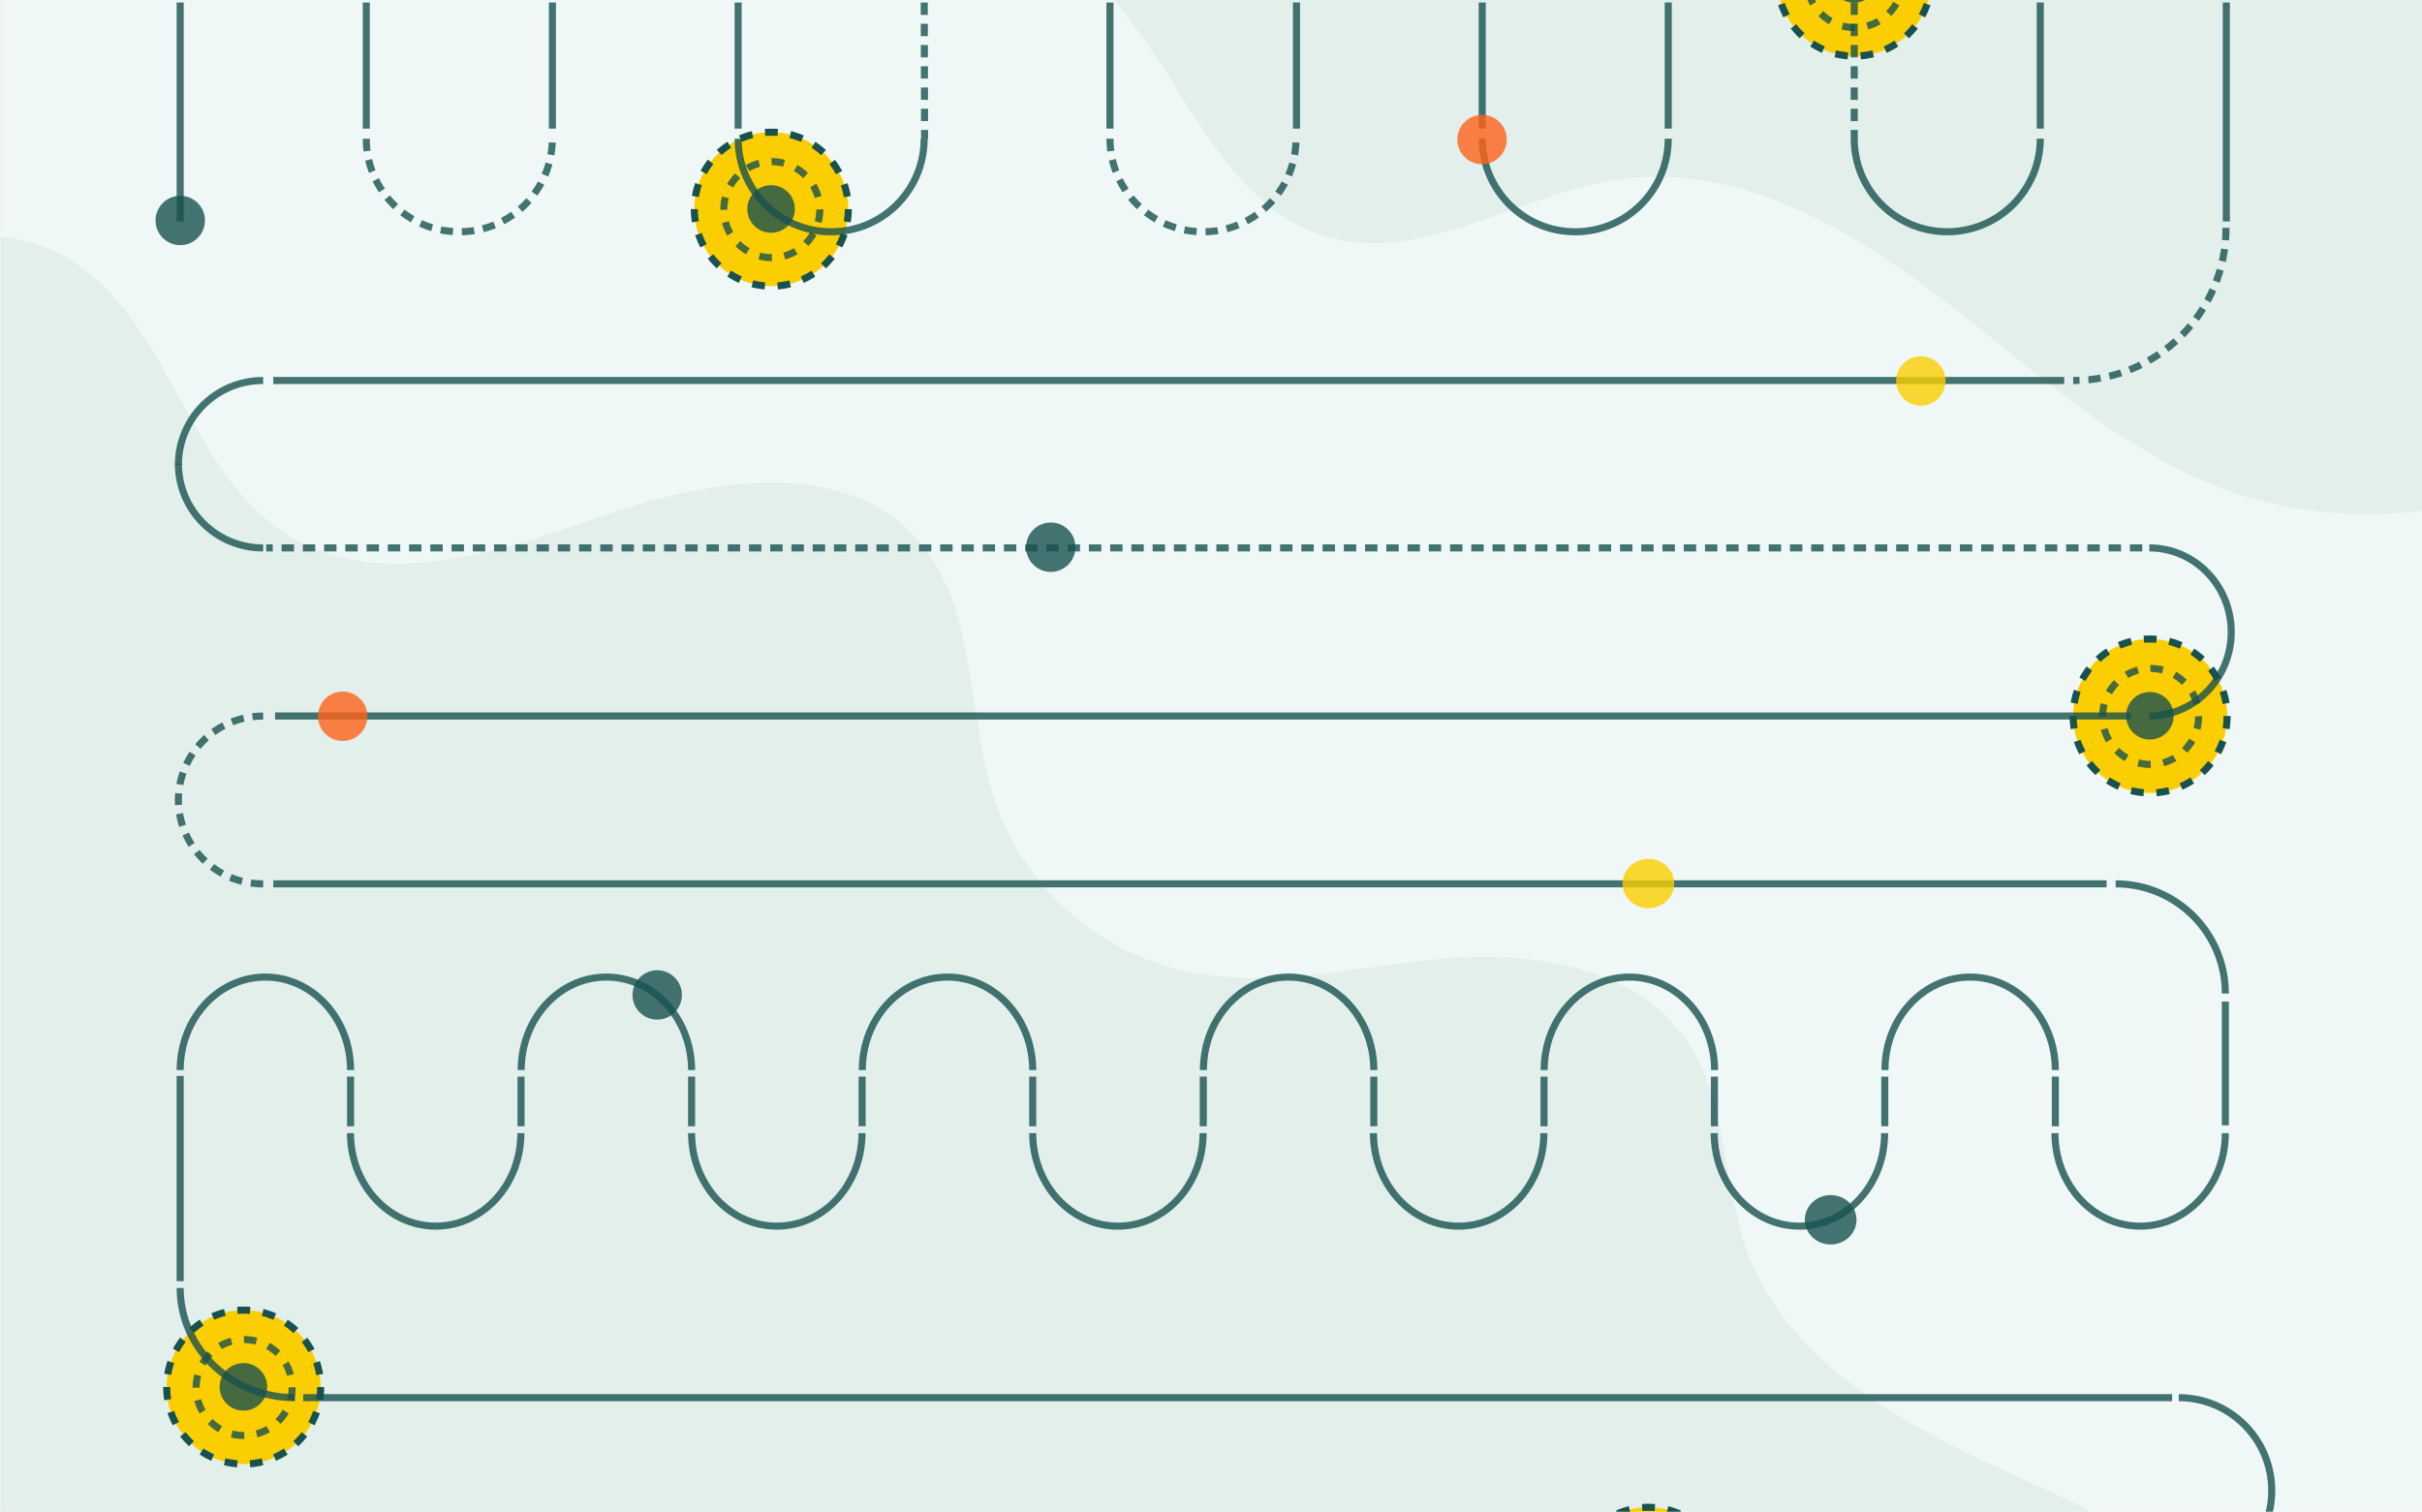
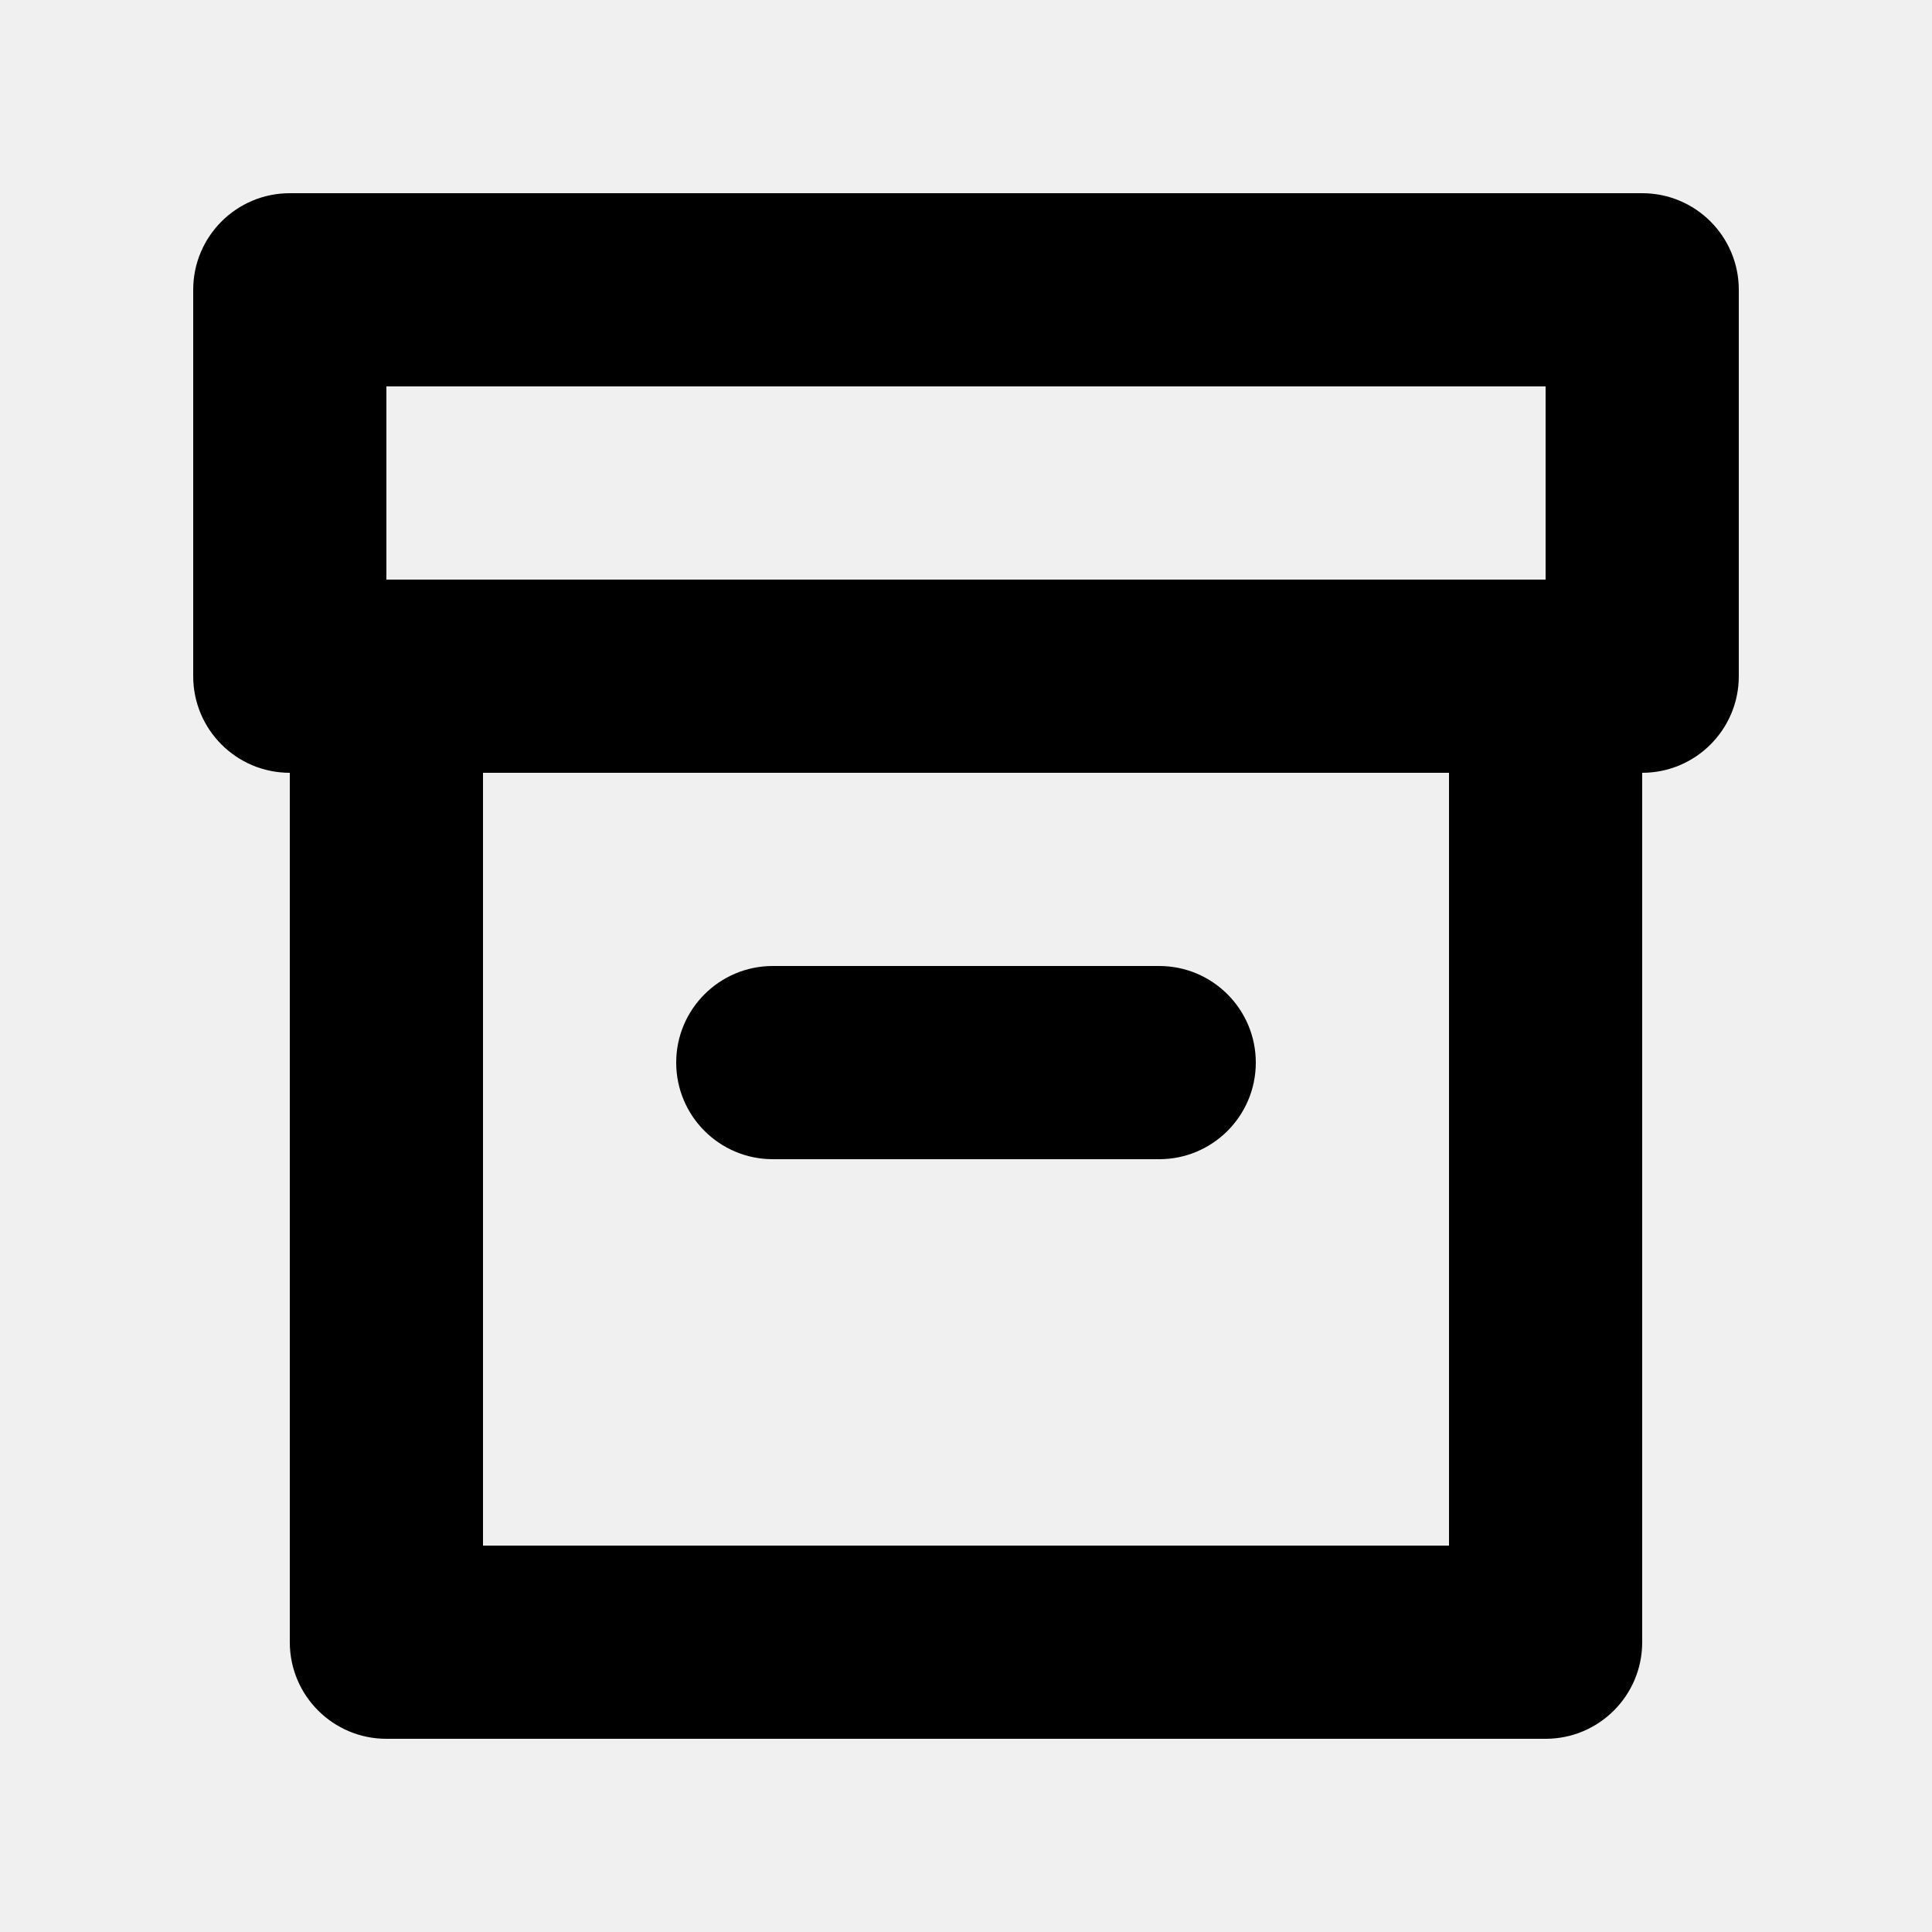
- <svg xmlns="http://www.w3.org/2000/svg" viewBox="0 0 1400 874">
-   <clipPath id="a">
-     <path d="m1520.32-1072.91h1397v961h-1397z" />
-   </clipPath>
-   <clipPath id="b">
-     <path d="m1503.82-1686.41h1433v1569h-1433z" />
-   </clipPath>
-   <clipPath id="c">
-     <path d="m.5-1072.5h1400v961h-1400z" />
-   </clipPath>
-   <clipPath id="d">
-     <path d="m.2-1072.78h1400v2319h-1400z" />
-   </clipPath>
-   <clipPath id="e">
-     <path d="m-16-1075h1433v1569h-1433z" />
-   </clipPath>
-   <clipPath id="f">
-     <path d="m354.2 148.22h34v34h-34z" />
-   </clipPath>
-   <clipPath id="g">
-     <path d="m354.2 201.22h34v34h-34z" />
-   </clipPath>
-   <clipPath id="h">
-     <path d="m354.2 253.22h34v34h-34z" />
-   </clipPath>
-   <clipPath id="i">
-     <path d="m1518.5.5h1400v874h-1400z" />
-   </clipPath>
-   <clipPath id="j">
-     <path d="m1518.32-79.91h1397v961h-1397z" />
-   </clipPath>
-   <clipPath id="k">
-     <path d="m1501.82-693.41h1433v1569h-1433z" />
-   </clipPath>
-   <clipPath id="l">
-     <path d="m0 0h1400v874h-1400z" />
-   </clipPath>
-   <clipPath id="m">
-     <path d="m.5-86.5h1400v961h-1400z" />
-   </clipPath>
-   <clipPath id="n">
-     <path d="m.2-86.78h1400v2319h-1400z" />
-   </clipPath>
-   <clipPath id="o">
-     <path d="m-16-89h1433v1569h-1433z" />
-   </clipPath>
-   <g clip-path="url(#a)">
-     <g clip-path="url(#b)">
-       <path d="m1818.7-986c27.62-37.71 78.52-46.23 113.49-18.93 49.53 38.57 58.32 128 108 166.2 47.56 36.6 109.43 10.73 162.7-11.44s121-35.73 158.56 15.31c31.42 42.75 24.14 108.7 40.14 162.5 14.17 47.56 48.29 85.74 88.57 98.92 44.48 14.59 91.38-.25 137.3-5.3s99 4.11 125 50.25c20.92 37.08 17.71 86.54 30.63 128.66 22.63 73.76 88.5 111.23 147.8 143.33 28.87 15.62 59.5 33.85 74.33 67.69 28.73 65.31-16.34 140.88-58.39 194.52-25.29 32.29-51.83 65.58-86.37 80.73-66.06 29.11-137.37-15.86-207.5-22-93.09-8.2-179.62 52.22-262.08 105.31s-177.19 101.84-266.61 69.42c-58.38-21.22-104.63-73.83-152.92-119s-106.35-85.48-166.76-75.17c-51.43 8.75-101.35 53.56-150.75 34.23-40-15.7-61.14-66.73-84.5-109.09-42.23-76.26-103-135-174.11-168-58.78-27.14-131.33-43.78-157.71-113-16.33-42.84-8.79-93.55-19.54-138.92-28.48-119.3-168.34-158.66-195.43-278.22-12.34-54.35 3.41-114.3 33.39-157.37s72.49-71 116.57-88.82c139.87-56.56 293-18.46 434.62 31.24 38.31 13.41 77.47 27.85 117.23 24.14s61.6-37.63 94.07-66.19" fill="#b2b2a7" />
-     </g>
-   </g>
-   <g clip-path="url(#c)">
-     <g clip-path="url(#d)">
-       <path d="m.2-1072.78h1400v2319h-1400z" fill="#fff" />
-       <g clip-path="url(#e)">
-         <path d="m-16.07-1916h1432.86v2475.65h-1432.86z" fill="#eff8f6" />
-         <path d="m-86.63-816.71c31.41-35.65 89.29-43.71 129-17.9 56.32 36.48 66.32 121.06 122.78 157.17 54.08 34.61 124.42 10.14 185-10.82s137.66-33.74 180.32 14.47c35.73 40.43 27.45 102.79 45.65 153.66 16.12 45 54.9 81.08 100.7 93.54 50.58 13.8 103.91-.22 156.13-5s112.56 3.88 142.1 47.52c23.79 35.06 20.14 81.83 34.83 121.66 25.74 69.74 100.63 105.17 168.06 135.53 32.82 14.77 67.65 32 84.51 64 32.67 61.77-18.57 133.23-66.39 184-28.71 30.5-58.92 62-98.16 76.3-75.11 27.52-156.2-15-235.94-20.81-105.84-7.75-204.23 49.38-298 99.58s-201.48 96.3-303.15 65.65c-66.37-20.12-118.97-69.84-173.81-112.54s-121-80.86-189.62-71.16c-58.48 8.28-115.24 50.65-171.41 32.37-45.5-14.84-69.52-63.1-96.08-103.16-47.71-71.83-117.89-128.15-198.02-158.88-66.87-25.66-149.33-41.4-179.32-106.89-18.57-40.5-10-88.47-22.23-131.36-32.37-112.7-191.4-149.93-222.21-263-14-51.39 3.88-108.08 38-148.81s82.43-67.13 132.55-84c159-53.48 333.13-17.46 494.18 29.54 43.56 12.68 88.09 26.33 133.3 22.82s70-35.58 107-62.58" fill="#e2efeb" />
-         <g fill="none" stroke="#18514f" stroke-miterlimit="10" stroke-width="4.09">
-           <path d="m708.55 124.84c0 29.71 22.53 53.76 50.37 53.76s50.36-24 50.36-53.76" opacity=".8" />
-           <path d="m304.77 124.84c0 29.71 22.53 53.76 50.37 53.76s50.36-24 50.36-53.76" opacity=".8" />
-           <path d="m103.32 124.84c0 29.71 22.52 53.76 50.36 53.76s50.36-24 50.36-53.76" opacity=".8" />
-           <path d="m405.5 47.97v72.89" opacity=".8" />
-           <path d="m103.35-22v142.96" opacity=".8" />
-           <path d="m708.55 47.97v72.89" opacity=".8" />
-           <path d="m506.92 124.84c0 29.71 22.53 53.76 50.36 53.76s50.37-24 50.37-53.76" opacity=".8" />
-           <path d="m607.83 47.97v72.89" opacity=".8" />
-           <path d="m708.55 43.88c0-29.71-22.52-53.76-50.36-53.76s-50.36 24.05-50.36 53.76" opacity=".8" />
-           <path d="m809.44 47.97v72.89" opacity=".8" />
-           <path d="m910.16 43.88c0-29.71-22.53-53.76-50.36-53.76s-50.37 24.05-50.37 53.76" opacity=".8" />
-           <path d="m910.16 124.84c0 29.71 22.53 53.76 50.37 53.76s50.36-24 50.36-53.76" opacity=".8" />
-           <path d="m910.16 47.97v72.89" opacity=".8" />
-           <path d="m1011.04 47.97v72.89" opacity=".8" />
-           <path d="m1111.77 43.88c0-29.71-22.53-53.76-50.36-53.76s-50.41 24.05-50.41 53.76" opacity=".8" />
-           <path d="m1111.77 124.84c0 29.71 22.53 53.76 50.36 53.76s50.37-24 50.37-53.76" opacity=".8" />
-           <path d="m1111.77 47.97v72.89" opacity=".8" />
-           <path d="m1212.65 47.97v72.89" opacity=".8" />
-           <path d="m1313.38 47.97v115.95" opacity=".8" />
-           <path d="m1313.38 43.88c0-29.71-22.53-53.76-50.37-53.76s-50.36 24.05-50.36 53.76" opacity=".8" />
-           <path d="m506.92 47.97v72.89" opacity=".8" />
-           <path d="m506.22 43.88c0-29.71-22.52-53.76-50.36-53.76s-50.36 24.05-50.36 53.76" opacity=".8" />
-         </g>
-         <circle cx="519.04" cy="160.78" fill="#face00" opacity=".8" r="14.28" />
-         <circle cx="1313.38" cy="163.3" fill="#18514f" opacity=".8" r="14.28" />
-         <g fill="none" stroke="#18514f" stroke-miterlimit="10" stroke-width="4.09">
-           <path d="m304.77 46.63c0-29.72-22.52-53.76-50.36-53.76s-50.36 24-50.36 53.76" opacity=".8" />
-           <path d="m304.77 50.72v70.23" opacity=".8" />
-           <path d="m204.05 50.72v70.23" opacity=".8" />
-         </g>
-         <circle cx="216.29" cy="12.84" fill="#ff621a" opacity=".8" r="14.28" />
-       </g>
-       <g fill="none" stroke="#b2b2a7">
-         <path d="m147.2 191.72h241" opacity=".3" />
-         <path d="m147.2 243.72h241" opacity=".3" />
-         <path d="m147.2 294.72h241" opacity=".3" />
-       </g>
-       <text fill="#203131" font-family="NotoSerif" font-size="16" transform="translate(147.2 171.22)">
-         <tspan letter-spacing="-.07em">T</tspan>
-         <tspan letter-spacing="0em" x="6.82" y="0">echnology &amp; pl</tspan>
-         <tspan letter-spacing="0em" x="106.93" y="0">a</tspan>
-         <tspan x="114.57" y="0">t</tspan>
-         <tspan letter-spacing="-.01em" x="119.87" y="0">f</tspan>
-         <tspan letter-spacing="0em" x="124.33" y="0">o</tspan>
-         <tspan letter-spacing="0em" x="133.12" y="0">r</tspan>
-         <tspan letter-spacing="0em" x="138.41" y="0">ms</tspan>
-       </text>
-       <rect fill="none" height="18" rx="3" width="18" x="120.2" y="155.22" />
-       <rect fill="none" height="17" rx="2.5" stroke="#585850" width="17" x="120.7" y="155.72" />
-       <text fill="#203131" font-family="NotoSerif" font-size="16" transform="translate(147.2 225.22)">L<tspan letter-spacing="-.01em" x="7.55" y="0">a</tspan>
-         <tspan x="15.14" y="0">w &amp; poli</tspan>
-         <tspan letter-spacing=".02em" x="68.78" y="0">c</tspan>
-         <tspan x="76.24" y="0">y</tspan>
-       </text>
-       <rect fill="none" height="18" rx="3" width="18" x="120.2" y="209.22" />
-       <rect fill="none" height="17" rx="2.5" stroke="#585850" width="17" x="120.7" y="209.72" />
-       <text fill="#203131" font-family="NotoSerif" font-size="16" transform="translate(147.2 274.22)">
-         <tspan letter-spacing="-.04em">F</tspan>
-         <tspan x="7.07" y="0">air labor</tspan>
-       </text>
-       <text fill="#203131" font-family="NotoSerif" font-size="16" transform="translate(147.2 325.22)">
-         <tspan letter-spacing="0em">P</tspan>
-         <tspan x="8.43" y="0">l</tspan>
-         <tspan letter-spacing="0em" x="12.21" y="0">a</tspan>
-         <tspan x="19.86" y="0">t</tspan>
-         <tspan letter-spacing="-.01em" x="25.15" y="0">f</tspan>
-         <tspan x="29.62" y="0">o</tspan>
-         <tspan letter-spacing="0em" x="38.4" y="0">r</tspan>
-         <tspan x="43.7" y="0">m</tspan>
-         <tspan letter-spacing="-.01em" x="60.43" y="0">c</tspan>
-         <tspan letter-spacing="0em" x="67.5" y="0">oop theo</tspan>
-         <tspan letter-spacing=".02em" x="128.54" y="0">r</tspan>
-         <tspan x="134.17" y="0">y</tspan>
-       </text>
-       <g fill="none">
-         <rect height="18" rx="3" width="18" x="120.2" y="258.22" />
-         <rect height="17" rx="2.5" stroke="#585850" width="17" x="120.7" y="258.72" />
-         <rect height="18" rx="3" width="18" x="120.2" y="309.22" />
-         <rect height="17" rx="2.5" stroke="#585850" width="17" x="120.7" y="309.72" />
-       </g>
-       <text fill="#16605d" font-family="NotoSans-Bold, Noto Sans" font-size="20" font-weight="700" transform="translate(120.2 405.72)">Format</text>
-       <path d="m120.2 375.22h268.5" fill="none" stroke="#16605d" stroke-width="3" />
-       <path d="m386.75 396a1.39 1.39 0 0 1 1.84.13 1.48 1.48 0 0 1 .13 1.89l-5.63 5.78a1.39 1.39 0 0 1 -2 0l-5.61-5.8a1.48 1.48 0 0 1 .13-1.89 1.39 1.39 0 0 1 1.84-.13l4.65 4.75 4.65-4.76z" fill="#16605d" fill-rule="evenodd" />
-       <text fill="#16605d" font-family="NotoSans-Bold, Noto Sans" font-size="20" font-weight="700" transform="translate(120.2 474.72)">Sector</text>
-       <path d="m120.2 444.22h268.5" fill="none" stroke="#16605d" stroke-width="3" />
-       <path d="m386.75 465a1.39 1.39 0 0 1 1.84.13 1.48 1.48 0 0 1 .13 1.89l-5.63 5.78a1.39 1.39 0 0 1 -2 0l-5.61-5.8a1.48 1.48 0 0 1 .13-1.89 1.39 1.39 0 0 1 1.84-.13l4.65 4.75 4.65-4.76z" fill="#16605d" fill-rule="evenodd" />
-       <g clip-path="url(#f)">
-         <circle cx="371.2" cy="165.22" fill="#e3eae8" r="17" />
-         <path d="m374.4 162.42a1 1 0 0 1 1.4.2 1 1 0 0 1 0 1.2l-4 4a1 1 0 0 1 -1.4 0l-4-4a1 1 0 0 1 .2-1.4 1 1 0 0 1 1.2 0l3.3 3.29 3.3-3.3z" fill="#16605d" fill-rule="evenodd" />
-       </g>
-       <g clip-path="url(#g)">
-         <circle cx="371.2" cy="218.22" fill="#e3eae8" r="17" />
-         <path d="m374.4 215.42a1 1 0 0 1 1.4.2 1 1 0 0 1 0 1.2l-4 4a1 1 0 0 1 -1.4 0l-4-4a1 1 0 0 1 .2-1.4 1 1 0 0 1 1.2 0l3.3 3.29 3.3-3.3z" fill="#16605d" fill-rule="evenodd" />
-       </g>
-       <g clip-path="url(#h)">
-         <circle cx="371.2" cy="270.22" fill="#e3eae8" r="17" />
-         <path d="m374.4 267.42a1 1 0 0 1 1.4.2 1 1 0 0 1 0 1.2l-4 4a1 1 0 0 1 -1.4 0l-4-4a1 1 0 0 1 .2-1.4 1 1 0 0 1 1.2 0l3.3 3.29 3.3-3.3z" fill="#16605d" fill-rule="evenodd" />
-       </g>
-     </g>
-   </g>
-   <g clip-path="url(#i)">
-     <g clip-path="url(#j)">
-       <g clip-path="url(#k)">
-         <path d="m1816.7 7c27.62-37.71 78.52-46.23 113.49-18.93 49.53 38.57 58.32 128 108 166.2 47.56 36.6 109.43 10.73 162.7-11.44s121-35.73 158.56 15.31c31.42 42.75 24.14 108.7 40.14 162.5 14.17 47.56 48.29 85.74 88.57 98.92 44.48 14.59 91.38-.25 137.3-5.3s99 4.11 125 50.25c20.92 37.08 17.71 86.54 30.63 128.66 22.63 73.76 88.5 111.23 147.8 143.33 28.87 15.62 59.5 33.85 74.33 67.69 28.73 65.31-16.34 140.88-58.39 194.52-25.25 32.26-51.82 65.55-86.33 80.7-66.06 29.11-137.37-15.86-207.5-22-93.09-8.2-179.62 52.22-262.08 105.31s-177.19 101.84-266.61 69.42c-58.38-21.22-104.63-73.83-152.92-119s-106.39-85.45-166.8-75.14c-51.43 8.75-101.35 53.56-150.75 34.23-40-15.7-61.14-66.73-84.5-109.09-42.23-76.26-103-135-174.11-168-58.78-27.14-131.33-43.78-157.71-113-16.33-42.84-8.79-93.55-19.54-138.92-28.48-119.3-168.34-158.66-195.43-278.22-12.34-54.35 3.41-114.3 33.39-157.37s72.49-71 116.57-88.82c139.87-56.59 292.98-18.49 434.62 31.19 38.31 13.41 77.47 27.85 117.23 24.14s61.64-37.61 94.07-66.14" fill="#b2b2a7" />
-         <path d="m1401.7-689.91c-13.7 21.29-24.57 45.42-19.26 69 6.72 30.23 38.27 53.72 45.69 83.8 7.95 32-12.82 63.73-34 91.55-74.11 97.37-162.3 187.36-262.74 268.09-31.55 25.33-67.17 60.32-48.26 92.89 15.38 26.54 59.13 33.85 80.6 57.41 34.73 38.1-5 93 9.46 138.94 12.72 40.45 66.72 65.07 118.25 67.49s101.56-12.26 150.47-25.64 100.49-25.83 151.4-18.81c102 14.05 169.5 100.77 270.78 117.94 35.27 6 72 2.84 107.29-3.33 73.09-12.85 143.79-39.67 195.67-83.24s83.17-105 74.5-165.06c-9.37-64.43-62.22-126.45-42.16-189.19 10.08-31.58 37.39-57.26 57.89-85.29 33.32-45.42 47.46-107.73 6-148.6-28.19-27.75-69.38-67.77-79.18-92.75-11.14-28.52 19.18-112.47-4.78-145.4-4.95-6.81-126-36.9-136.54-46.55-52.76-48.4-17.14-107.86-83.25-143.91-47.72-26-110.12-23.2-167.47-19.37-103.94 7-167.3 5.25-248.69 59.53" fill="#face00" />
-         <g fill="none" stroke="#294040" stroke-miterlimit="10">
-           <circle cx="1275.52" cy="96.78" r="184.31" stroke-width=".33" />
-           <g stroke-linecap="square">
-             <circle cx="1275.52" cy="96.78" r="148.76" stroke-width="1.32" />
-             <path d="m1275.38 82.3a14.48 14.48 0 1 1 -14.38 14.62 14.48 14.48 0 0 1 14.35-14.62z" stroke-width="4.61" />
-             <circle cx="1275.52" cy="96.78" r="42.13" stroke-width="3.95" />
-             <circle cx="1275.52" cy="96.78" r="77.67" stroke-width="3.29" />
-             <circle cx="1275.52" cy="96.78" r="113.22" stroke-width="1.97" />
-           </g>
-         </g>
-       </g>
-     </g>
-   </g>
-   <g clip-path="url(#l)">
-     <g clip-path="url(#m)">
-       <g clip-path="url(#n)">
-         <path d="m.2-86.78h1400v2319h-1400z" fill="#fff" />
-         <g clip-path="url(#o)">
-           <path d="m-16.07-930h1432.86v2475.65h-1432.86z" fill="#eff8f6" />
-           <path d="m-86.63 169.29c31.41-35.65 89.29-43.71 129-17.9 56.32 36.48 66.32 121.06 122.78 157.17 54.08 34.61 124.42 10.14 185-10.82s137.66-33.74 180.32 14.47c35.73 40.43 27.45 102.79 45.65 153.66 16.12 45 54.9 81.08 100.7 93.54 50.58 13.8 103.91-.22 156.13-5s112.56 3.88 142.1 47.52c23.79 35.06 20.14 81.83 34.83 121.66 25.74 69.74 100.63 105.17 168.06 135.53 32.82 14.77 67.65 32 84.51 64 32.67 61.77-18.57 133.23-66.39 183.95-28.71 30.5-58.92 62-98.16 76.3-75.11 27.52-156.2-15-235.94-20.81-105.84-7.75-204.23 49.38-298 99.58s-201.48 96.3-303.15 65.65c-66.37-20.07-118.97-69.79-173.81-112.49s-121-80.86-189.62-71.16c-58.48 8.28-115.24 50.65-171.41 32.37-45.5-14.84-69.52-63.1-96.08-103.16-47.66-71.83-117.85-128.15-198-158.88-66.83-25.66-149.33-41.4-179.32-106.89-18.57-40.5-10-88.47-22.23-131.36-32.37-112.7-191.4-149.93-222.21-263-14-51.39 3.88-108.08 38-148.81s82.43-67.13 132.55-84c159-53.48 333.13-17.46 494.18 29.54 43.56 12.68 88.09 26.33 133.3 22.82s70-35.58 107-62.58" fill="#e2efeb" />
-           <path d="m951.75-871.14c31.41-35.65 89.29-43.71 129-17.9 56.31 36.48 66.31 121.07 122.78 157.17 54.08 34.61 124.42 10.14 185-10.82s137.62-33.79 180.29 14.47c35.73 40.43 27.45 102.79 45.65 153.66 16.11 45 54.9 81.08 100.7 93.54 50.57 13.8 103.9-.22 156.12-5s112.56 3.88 142.1 47.52c23.79 35.06 20.14 81.83 34.83 121.66 25.78 69.74 100.67 105.18 168.1 135.54 32.82 14.76 67.66 32 84.51 64 32.68 61.76-18.57 133.22-66.38 183.94-28.72 30.51-58.93 62-98.17 76.31-75.11 27.52-156.19-15-235.93-20.82-105.85-7.75-204.24 49.38-298 99.59s-201.48 96.3-303.14 65.64c-66.39-20.07-119-69.82-173.88-112.49s-121-80.86-189.61-71.16c-58.49 8.29-115.25 50.65-171.42 32.37-45.5-14.84-69.52-63.08-96.07-103.16-47.67-71.83-117.86-128.15-197.97-158.92-66.84-25.66-149.34-41.4-179.32-106.89-18.58-40.5-10-88.47-22.23-131.36-32.38-112.66-191.41-149.89-222.21-262.97-14-51.39 3.87-108.08 38-148.81s82.39-67.13 132.5-83.97c159-53.48 333.14-17.46 494.18 29.54 43.56 12.68 88.09 26.33 133.3 22.82s70-35.58 107-62.58" fill="#e2efeb" />
-           <g stroke="#18514f" stroke-miterlimit="10">
-             <g fill="none">
-               <path d="m1259.39 915.58a53.73 53.73 0 0 0 53.75-53.7v-.06a53.73 53.73 0 0 0 -53.69-53.76h-.06" opacity=".8" stroke-width="4.09" />
-               <path d="m1187.84 655.13c0 29.72 22 53.76 49.24 53.76s49.25-24 49.25-53.76" opacity=".8" stroke-width="4.09" />
-               <path d="m596.94 655.13c0 29.72 22 53.76 49.24 53.76s49.25-24 49.25-53.76" opacity=".8" stroke-width="4.09" />
-               <path d="m104.15 622.03v118.68" opacity=".8" stroke-width="4.09" />
-               <path d="m1286.33 579.07v71.53" opacity=".8" stroke-width="4.09" />
-               <path d="m794.11 622.44v28.71" opacity=".8" stroke-width="4.09" />
-               <path d="m695.53 622.44v28.71" opacity=".8" stroke-width="4.09" />
-               <path d="m399.76 655.13c0 29.72 22 53.76 49.25 53.76s49.25-24 49.25-53.76" opacity=".8" stroke-width="4.09" />
-               <path d="m498.35 622.44v28.71" opacity=".8" stroke-width="4.09" />
-               <path d="m202.59 655.13c0 29.72 22 53.76 49.25 53.76s49.25-24 49.25-53.76" opacity=".8" stroke-width="4.09" />
-               <path d="m301.18 622.44v28.71" opacity=".8" stroke-width="4.09" />
-               <path d="m794.11 618.65c0-29.72-22-53.76-49.25-53.76s-49.24 24-49.24 53.76" opacity=".8" stroke-width="4.09" />
-               <path d="m793.91 655.13c0 29.72 22 53.76 49.25 53.76s49.25-24 49.25-53.76" opacity=".8" stroke-width="4.09" />
-               <path d="m892.5 622.44v28.71" opacity=".8" stroke-width="4.09" />
-               <path d="m991.09 618.65c0-29.72-22-53.76-49.25-53.76s-49.25 24-49.25 53.76" opacity=".8" stroke-width="4.09" />
-               <path d="m990.88 655.13c0 29.72 22 53.76 49.25 53.76s49.25-24 49.25-53.76" opacity=".8" stroke-width="4.09" />
-               <path d="m1089.47 622.44v28.71" opacity=".8" stroke-width="4.09" />
-               <path d="m990.98 622.44v28.71" opacity=".8" stroke-width="4.09" />
-               <path d="m1188.06 622.44v28.71" opacity=".8" stroke-width="4.09" />
-               <path d="m1188.06 618.65c0-29.72-22-53.76-49.25-53.76s-49.25 24-49.25 53.76" opacity=".8" stroke-width="4.09" />
-               <path d="m596.94 622.44v28.71" opacity=".8" stroke-width="4.09" />
-               <path d="m596.94 618.65c0-29.72-22-53.76-49.25-53.76s-49.25 24-49.25 53.76" opacity=".8" stroke-width="4.09" />
-               <path d="m399.76 622.44v28.71" opacity=".8" stroke-width="4.09" />
-               <path d="m399.76 618.65c0-29.72-22-53.76-49.25-53.76s-49.24 24-49.24 53.76" opacity=".8" stroke-width="4.09" />
-               <path d="m202.64 622.44v28.71" opacity=".8" stroke-width="4.09" />
-               <path d="m202.64 618.65c0-29.72-22-53.76-49.25-53.76s-49.24 24-49.24 53.76" opacity=".8" stroke-width="4.09" />
-             </g>
-             <circle cx="140.85" cy="801.94" fill="#face00" r="44.5" stroke-dasharray="7.36 7.36" stroke-width="4.08" />
-             <circle cx="141.12" cy="802.21" fill="none" opacity=".8" r="27.76" stroke-dasharray="7.26 7.26" stroke-width="4.08" />
-           </g>
-           <circle cx="140.71" cy="801.81" fill="#18514f" opacity=".8" r="13.75" />
-           <circle cx="952.85" cy="915.94" fill="#face00" r="44.5" stroke="#18514f" stroke-dasharray="7.36 7.36" stroke-miterlimit="10" stroke-width="4.08" />
-           <path d="m170.49 808.06c-36.67 0-66.34-28.35-66.34-63.4" fill="none" opacity=".8" stroke="#18514f" stroke-miterlimit="10" stroke-width="4.09" />
-           <path d="m103.12 268.63a48.79 48.79 0 0 1 48.93-48.63h.06" fill="none" opacity=".8" stroke="#18514f" stroke-miterlimit="10" stroke-width="4.09" />
-           <path d="m152.11 316.77a48.8 48.8 0 0 1 -49-48.6v-.05" fill="none" opacity=".8" stroke="#18514f" stroke-miterlimit="10" stroke-width="4.09" />
-           <circle cx="1242.85" cy="413.94" fill="#face00" r="44.5" stroke="#18514f" stroke-dasharray="7.36 7.36" stroke-miterlimit="10" stroke-width="4.08" />
-           <circle cx="1243.12" cy="414.21" r="27.76" style="fill:none;stroke:#18514f;stroke-miterlimit:10;opacity:.8;stroke-width:4.08;stroke-dasharray:7.26 7.26" />
-           <circle cx="1242.71" cy="413.81" fill="#18514f" opacity=".8" r="13.75" />
-           <path d="m1242.37 316.77c26.18 0 47.37 21.76 47.37 48.65v-.12c0 26.9-21.19 48.65-47.37 48.65" fill="none" opacity=".8" stroke="#18514f" stroke-miterlimit="10" stroke-width="4.09" />
-           <path d="m1193.17 219.98h-1035.2" fill="none" opacity=".8" stroke="#18514f" stroke-miterlimit="10" stroke-width="4.09" />
-           <path d="m1255.57 808.06h-1080.32" fill="none" opacity=".8" stroke="#18514f" stroke-miterlimit="10" stroke-width="4.09" />
-           <path d="m1238.3 316.77h-1084.42" style="fill:none;stroke:#18514f;stroke-miterlimit:10;stroke-width:4.09;opacity:.8;stroke-dasharray:7.16 5.12" />
-           <path d="m1231.69 413.95h-1072.7" fill="none" opacity=".8" stroke="#18514f" stroke-miterlimit="10" stroke-width="4.09" />
-           <path d="m1217.72 510.99h-1059.75" fill="none" opacity=".8" stroke="#18514f" stroke-miterlimit="10" stroke-width="4.09" />
-           <path d="m152.11 511a48.79 48.79 0 0 1 -49-48.59v.21a48.81 48.81 0 0 1 48.94-48.62h.06" style="fill:none;stroke:#18514f;stroke-miterlimit:10;stroke-width:4.09;opacity:.8;stroke-dasharray:7.16 5.12" />
-           <path d="m1222.93 511a63.36 63.36 0 0 1 63.4 63.33v.07" fill="none" opacity=".8" stroke="#18514f" stroke-miterlimit="10" stroke-width="4.09" />
-           <circle cx="1110.34" cy="220.22" fill="#face00" opacity=".8" r="14.28" />
-           <circle cx="379.89" cy="575.21" fill="#18514f" opacity=".8" r="14.28" />
-           <ellipse cx="952.81" cy="510.83" fill="#face00" opacity=".8" rx="14.94" ry="14.28" />
-           <ellipse cx="1058.19" cy="705.21" fill="#18514f" opacity=".8" rx="14.94" ry="14.28" />
-           <circle cx="198.08" cy="414.1" fill="#ff621a" opacity=".8" r="14.28" />
-           <circle cx="104.19" cy="127.46" fill="#18514f" opacity=".8" r="14.28" />
-           <g stroke="#18514f" stroke-miterlimit="10">
-             <path d="m1286.72 131.71a88.28 88.28 0 0 1 -88.24 88.29h-.1" fill="none" opacity=".8" stroke-dasharray="7.16 5.12" stroke-width="4.09" />
-             <path d="m641.61 80.21a53.73 53.73 0 0 0 53.7 53.79h.06a53.74 53.74 0 0 0 53.76-53.7v-.07" fill="none" opacity=".8" stroke-dasharray="7.16 5.12" stroke-width="4.09" />
-             <path d="m211.73 80.21a53.73 53.73 0 0 0 53.7 53.79h.06a53.74 53.74 0 0 0 53.77-53.7v-.07" fill="none" opacity=".8" stroke-dasharray="7.16 5.12" stroke-width="4.09" />
-             <path d="m211.73 1.45v72.9" fill="none" opacity=".8" stroke-width="4.09" />
-             <path d="m641.61 1.45v72.9" fill="none" opacity=".8" stroke-width="4.09" />
-             <path d="m104.15 1.45v126.58" fill="none" opacity=".8" stroke-width="4.09" />
-             <path d="m1286.88 1.45v126.58" fill="none" opacity=".8" stroke-width="4.09" />
-             <circle cx="445.85" cy="120.94" fill="#face00" r="44.5" stroke-dasharray="7.36 7.36" stroke-width="4.08" />
-             <circle cx="446.12" cy="121.21" fill="none" opacity=".8" r="27.76" stroke-dasharray="7.26 7.26" stroke-width="4.08" />
-           </g>
-           <circle cx="445.71" cy="120.81" fill="#18514f" opacity=".8" r="13.75" />
-           <path d="m426.67 80.21a53.73 53.73 0 0 0 53.7 53.79h.06a53.73 53.73 0 0 0 53.76-53.71v-.06" fill="none" opacity=".8" stroke="#18514f" stroke-miterlimit="10" stroke-width="4.09" />
-           <path d="m426.67 1.45v72.9" fill="none" opacity=".8" stroke="#18514f" stroke-miterlimit="10" stroke-width="4.09" />
-           <path d="m319.31 1.45v72.9" fill="none" opacity=".8" stroke="#18514f" stroke-miterlimit="10" stroke-width="4.09" />
-           <path d="m749.42 1.45v72.9" fill="none" opacity=".8" stroke="#18514f" stroke-miterlimit="10" stroke-width="4.09" />
-           <path d="m856.77 80.21a53.74 53.74 0 0 0 53.7 53.79h.07a53.74 53.74 0 0 0 53.76-53.73v-.06" fill="none" opacity=".8" stroke="#18514f" stroke-miterlimit="10" stroke-width="4.09" />
-           <path d="m856.77 1.45v72.9" fill="none" opacity=".8" stroke="#18514f" stroke-miterlimit="10" stroke-width="4.09" />
-           <circle cx="1071.85" cy="-12.06" fill="#face00" r="44.5" stroke="#18514f" stroke-dasharray="7.36 7.36" stroke-miterlimit="10" stroke-width="4.08" />
-           <circle cx="1072.12" cy="-11.79" r="27.76" style="fill:none;stroke:#18514f;stroke-miterlimit:10;opacity:.8;stroke-width:4.08;stroke-dasharray:7.26 7.26" />
-           <circle cx="1071.71" cy="-12.19" fill="#18514f" opacity=".8" r="13.75" />
-           <path d="m964.3 1.45v72.9" fill="none" opacity=".8" stroke="#18514f" stroke-miterlimit="10" stroke-width="4.09" />
-           <path d="m1071.83 80.21a53.74 53.74 0 0 0 53.7 53.77h.06a53.74 53.74 0 0 0 53.76-53.71v-.06" fill="none" opacity=".8" stroke="#18514f" stroke-miterlimit="10" stroke-width="4.09" />
-           <path d="m1071.82 1.45v78.89" style="fill:none;stroke:#18514f;stroke-miterlimit:10;stroke-width:4.09;opacity:.8;stroke-dasharray:7.16 5.12" />
-           <path d="m1179.35 1.45v72.9" fill="none" opacity=".8" stroke="#18514f" stroke-miterlimit="10" stroke-width="4.09" />
-           <path d="m534.25 1.45.2 78.89" style="fill:none;stroke:#18514f;stroke-miterlimit:10;stroke-width:4.09;opacity:.8;stroke-dasharray:7.16 5.12" />
-           <circle cx="856.68" cy="80.66" fill="#ff621a" opacity=".8" r="14.28" />
-           <circle cx="607.38" cy="316.37" fill="#18514f" opacity=".8" r="14.28" />
-           <path d="m-24.25-11h1432.25v642h-1432.25z" fill="none" />
-         </g>
-         <path d="m-15.8-17.78h1432.25v642h-1432.25z" fill="none" />
-       </g>
-     </g>
+ <svg xmlns="http://www.w3.org/2000/svg" viewBox="0 0 20 20">
+   <g fill="currentColor" id="archive">
+     <path d="m17 2h-14a1 1 0 0 0 -1 1v4a1 1 0 0 0 1 1v9a1 1 0 0 0 1 1h12a1 1 0 0 0 1-1v-9a1 1 0 0 0 1-1v-4a1 1 0 0 0 -1-1zm-13 2h12v2h-12zm11 12h-10v-8h10z" />
+     <path d="m8 12h4a1 1 0 0 0 0-2h-4a1 1 0 0 0 0 2z" />
  </g>
</svg>
